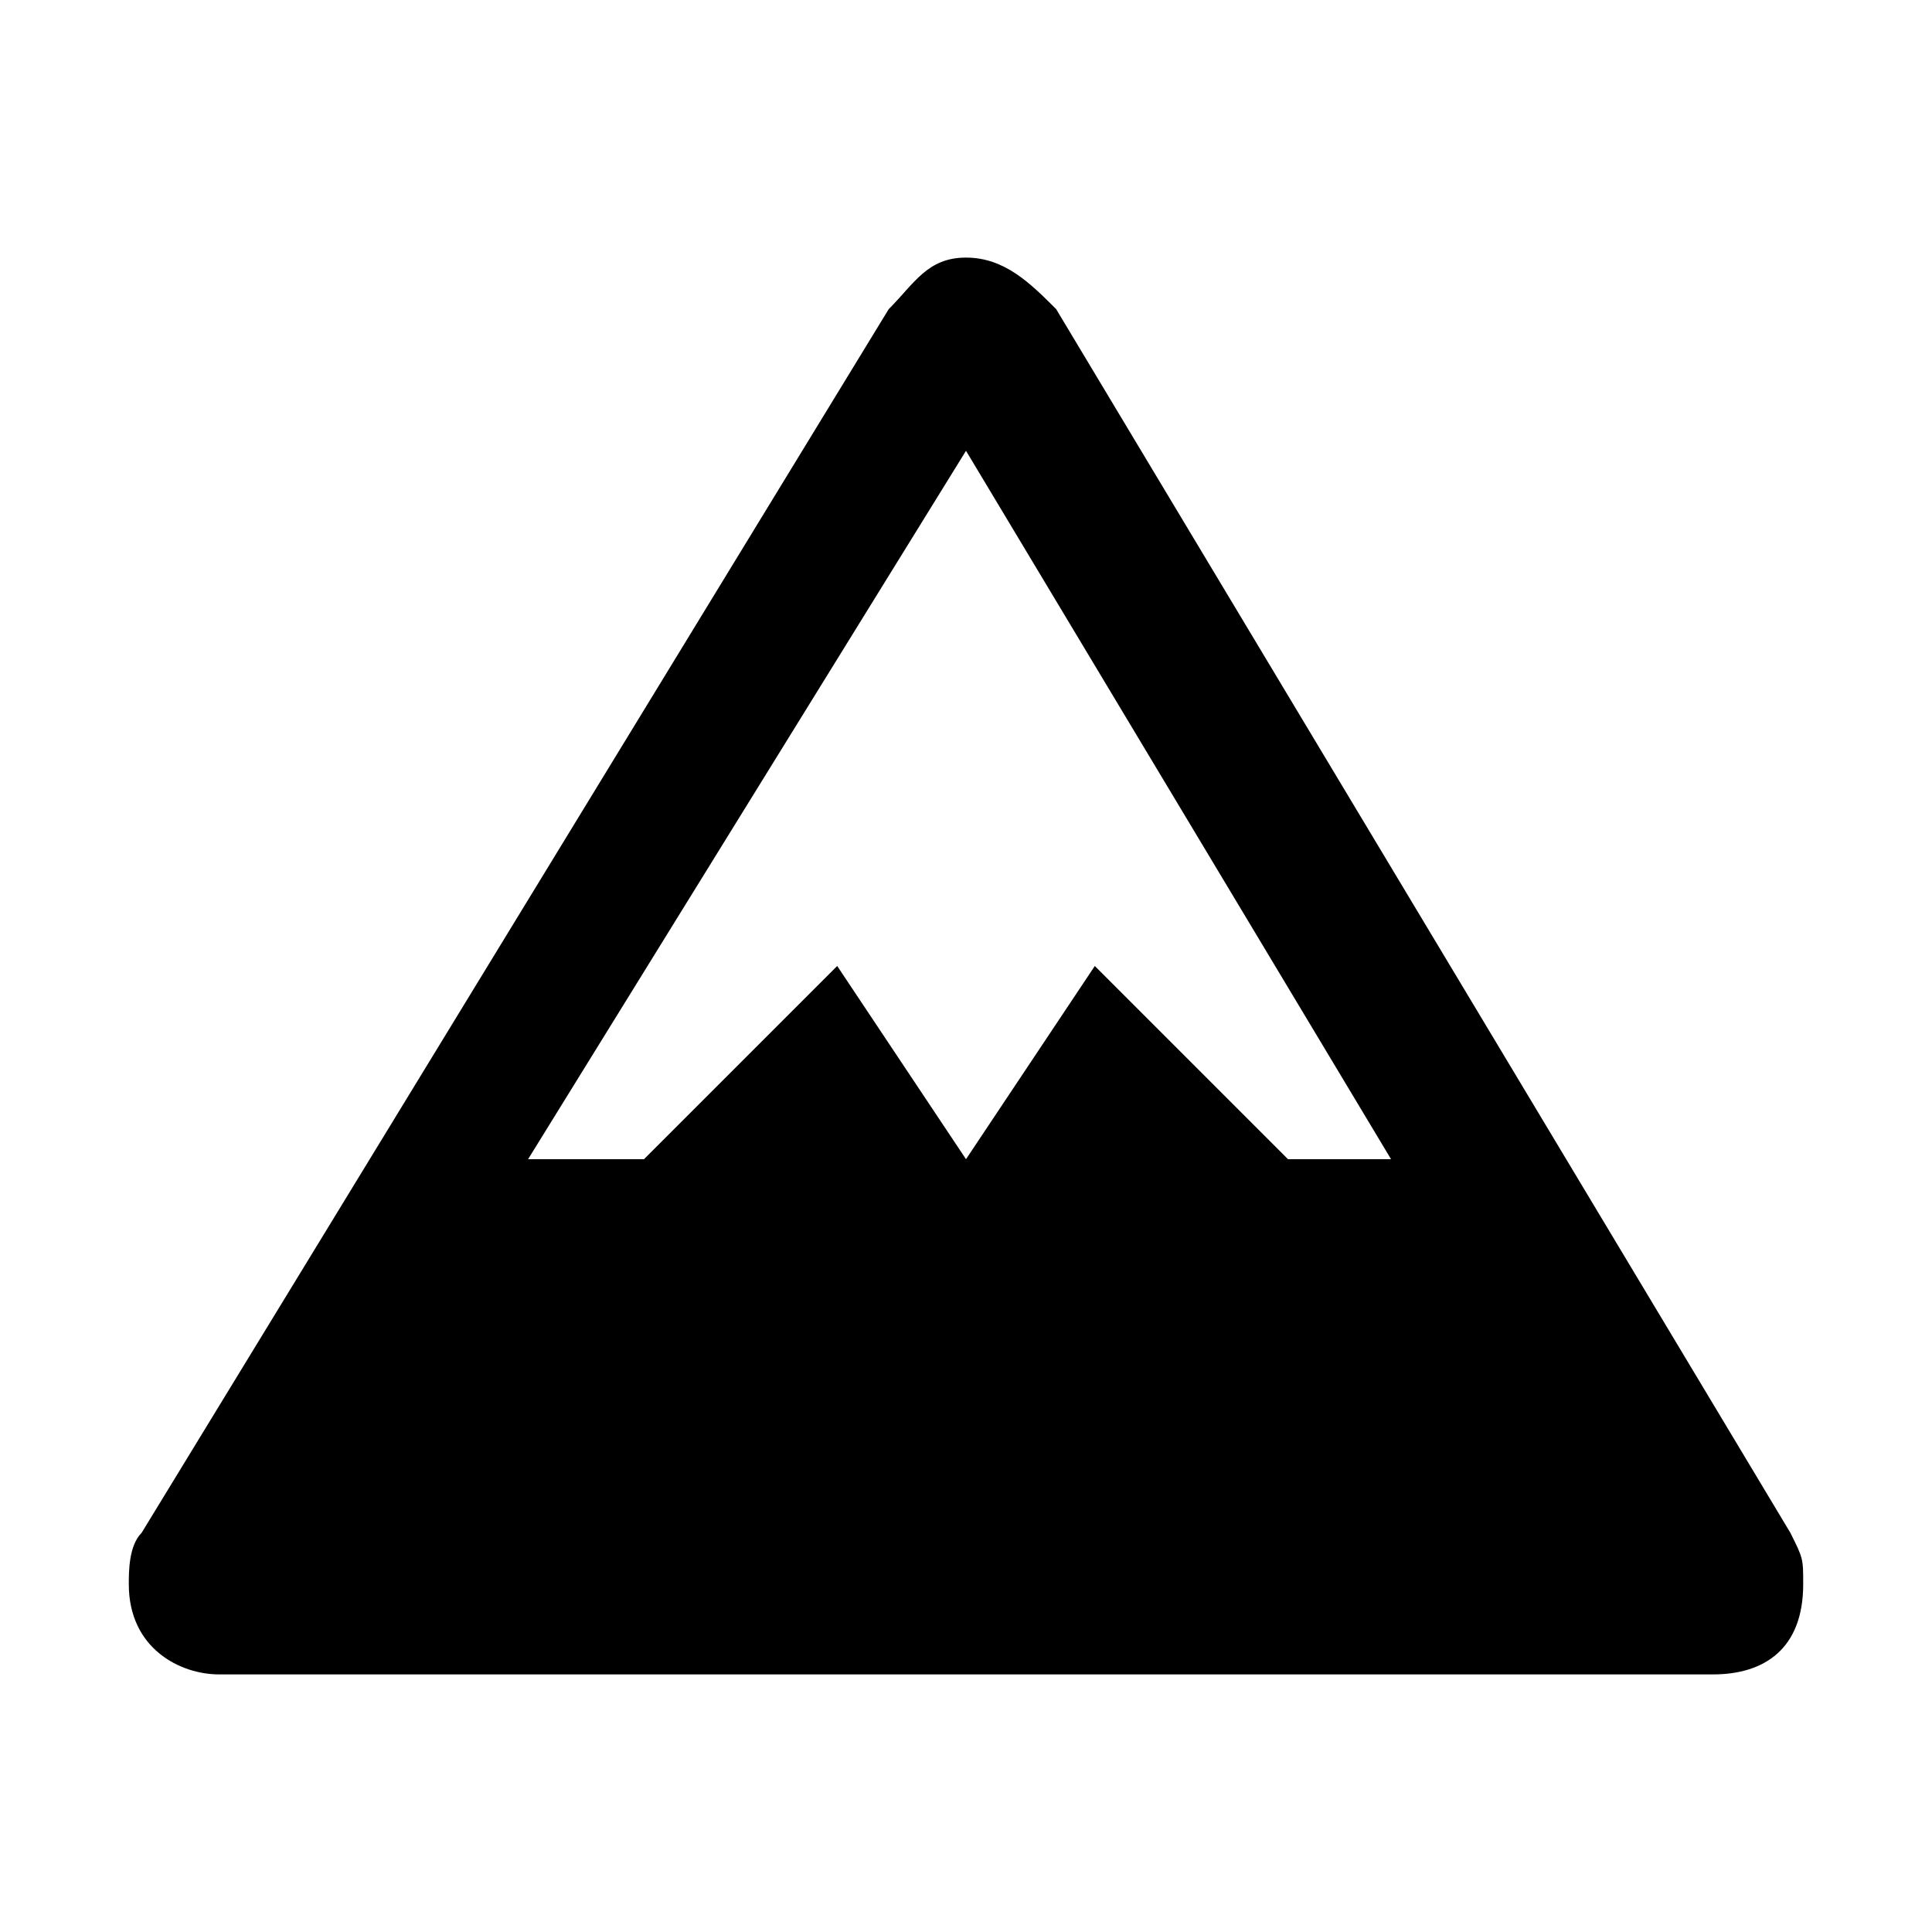
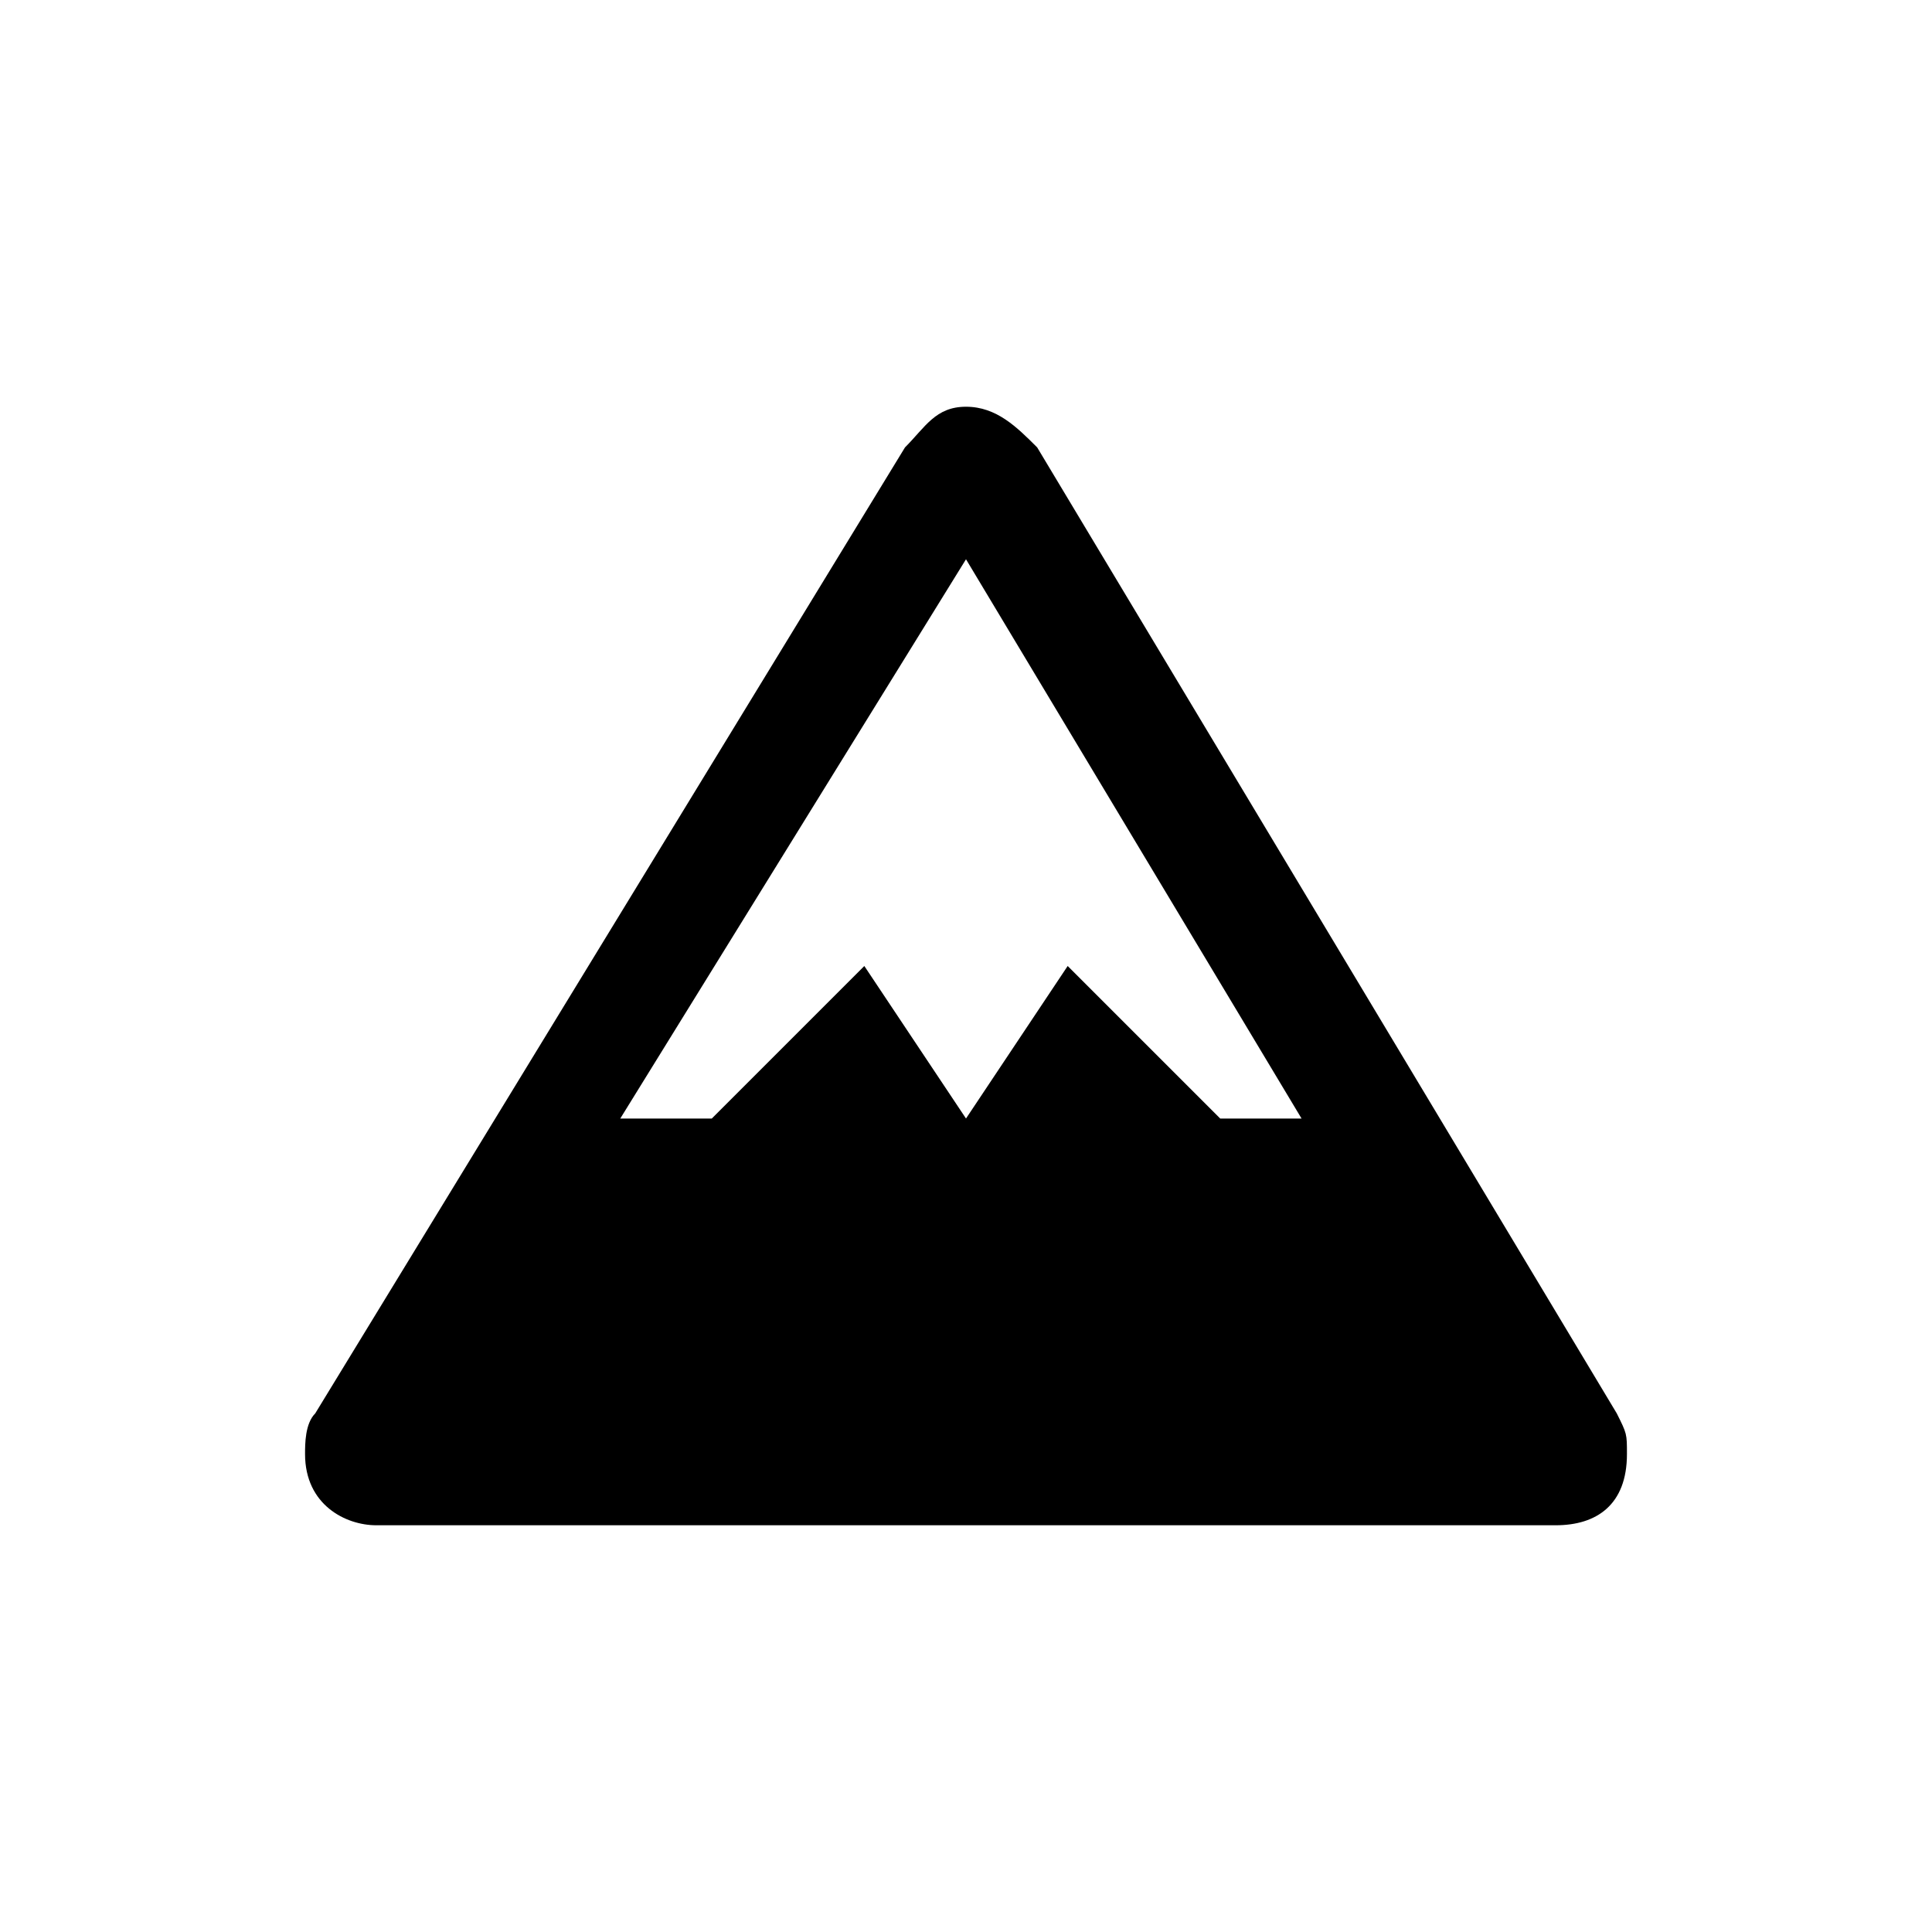
- <svg xmlns="http://www.w3.org/2000/svg" version="1.1" id="svg4619" x="0px" y="0px" width="15px" height="15px" viewBox="0 0 15 15" style="enable-background:new 0 0 15 15;" xml:space="preserve">
-   <path id="path5571" d="M7.5,2C7.2,2,7.1,2.2,6.9,2.4  l-5.8,9.5C1,12,1,12.2,1,12.3C1,12.8,1.4,13,1.7,13h11.6c0.4,0,0.7-0.2,0.7-0.7c0-0.2,0-0.2-0.1-0.4L8.2,2.4C8,2.2,7.8,2,7.5,2z   M7.5,3.5L10.8,9H10L8.5,7.5L7.5,9l-1-1.5L5,9H4.1L7.5,3.5z" />
+ <svg xmlns="http://www.w3.org/2000/svg" viewBox="0 0 19 19" height="19" width="19">
+   <rect fill="none" x="0" y="0" width="19" height="19" />
+   <rect x="0" y="0" width="19" height="19" rx="4" ry="4" fill="rgba(255,255,255,0.8)" />
+   <path fill="#000" transform="translate(2 2)" d="M7.5,2C7.2,2,7.1,2.2,6.9,2.4  l-5.8,9.5C1,12,1,12.2,1,12.3C1,12.8,1.4,13,1.7,13h11.6c0.4,0,0.7-0.2,0.7-0.7c0-0.2,0-0.2-0.1-0.4L8.2,2.4C8,2.2,7.8,2,7.5,2z   M7.5,3.5L10.8,9H10L8.5,7.5L7.5,9l-1-1.5L5,9H4.1L7.5,3.5z" />
</svg>
